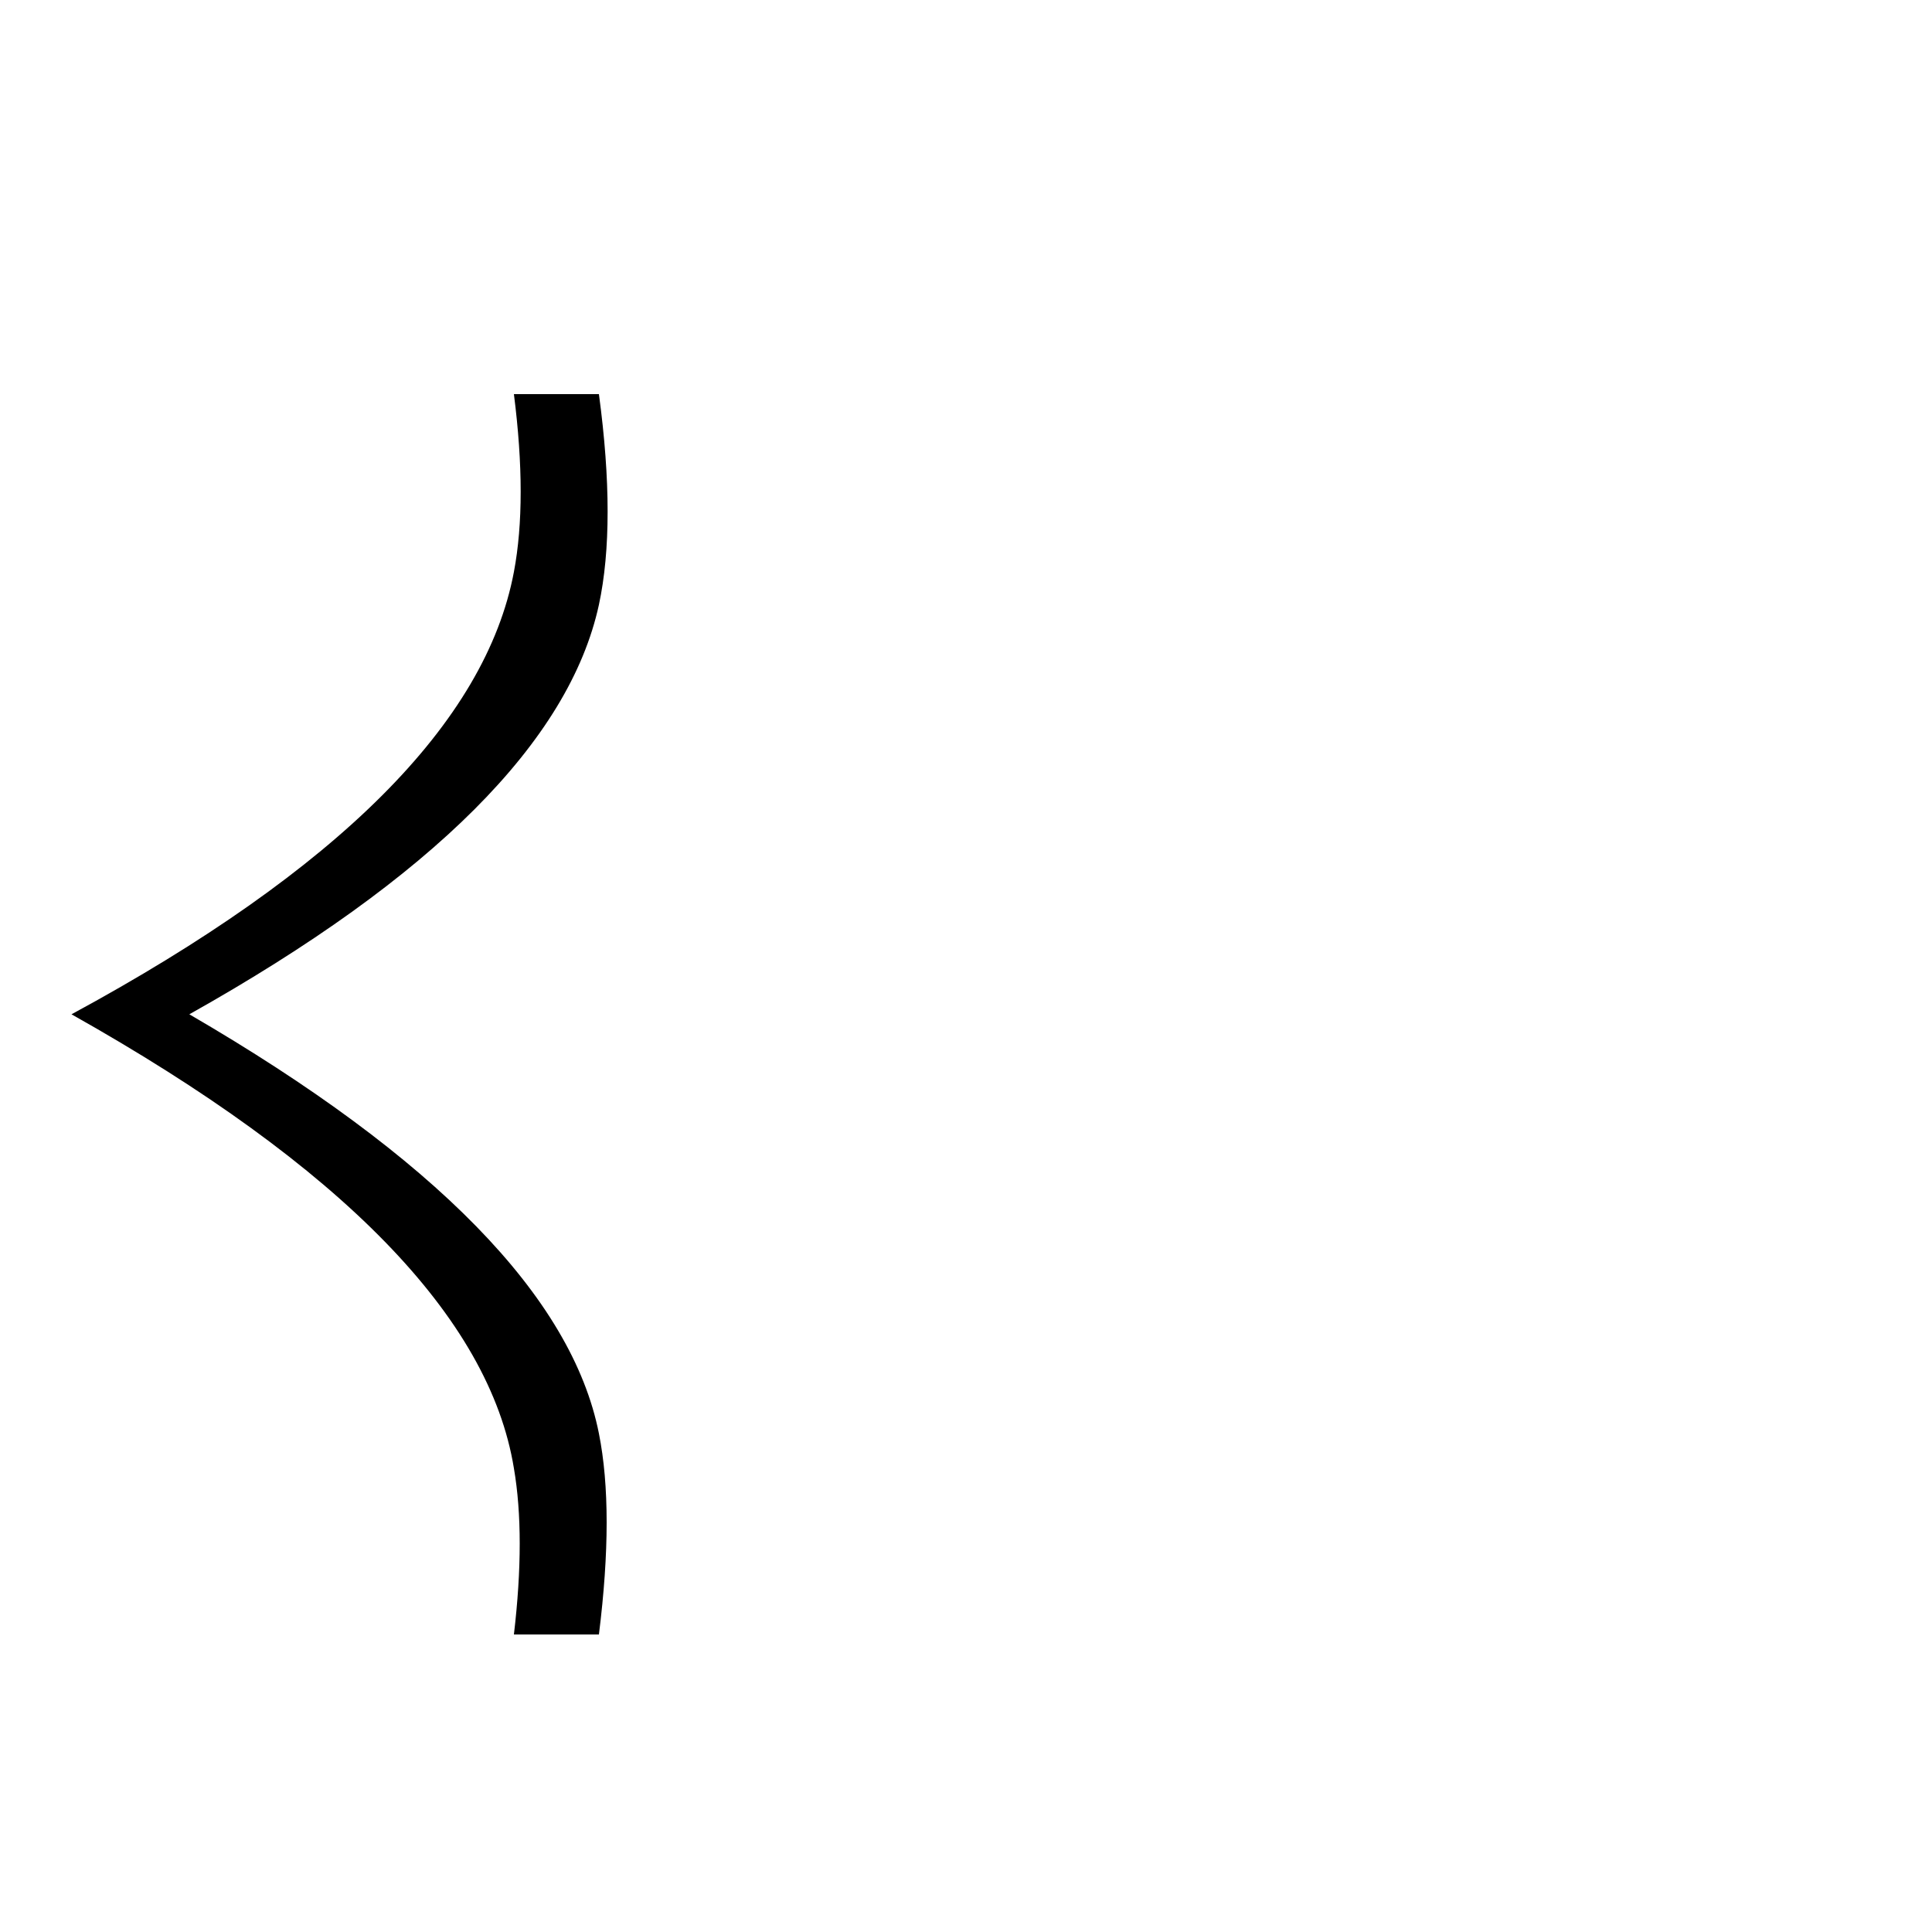
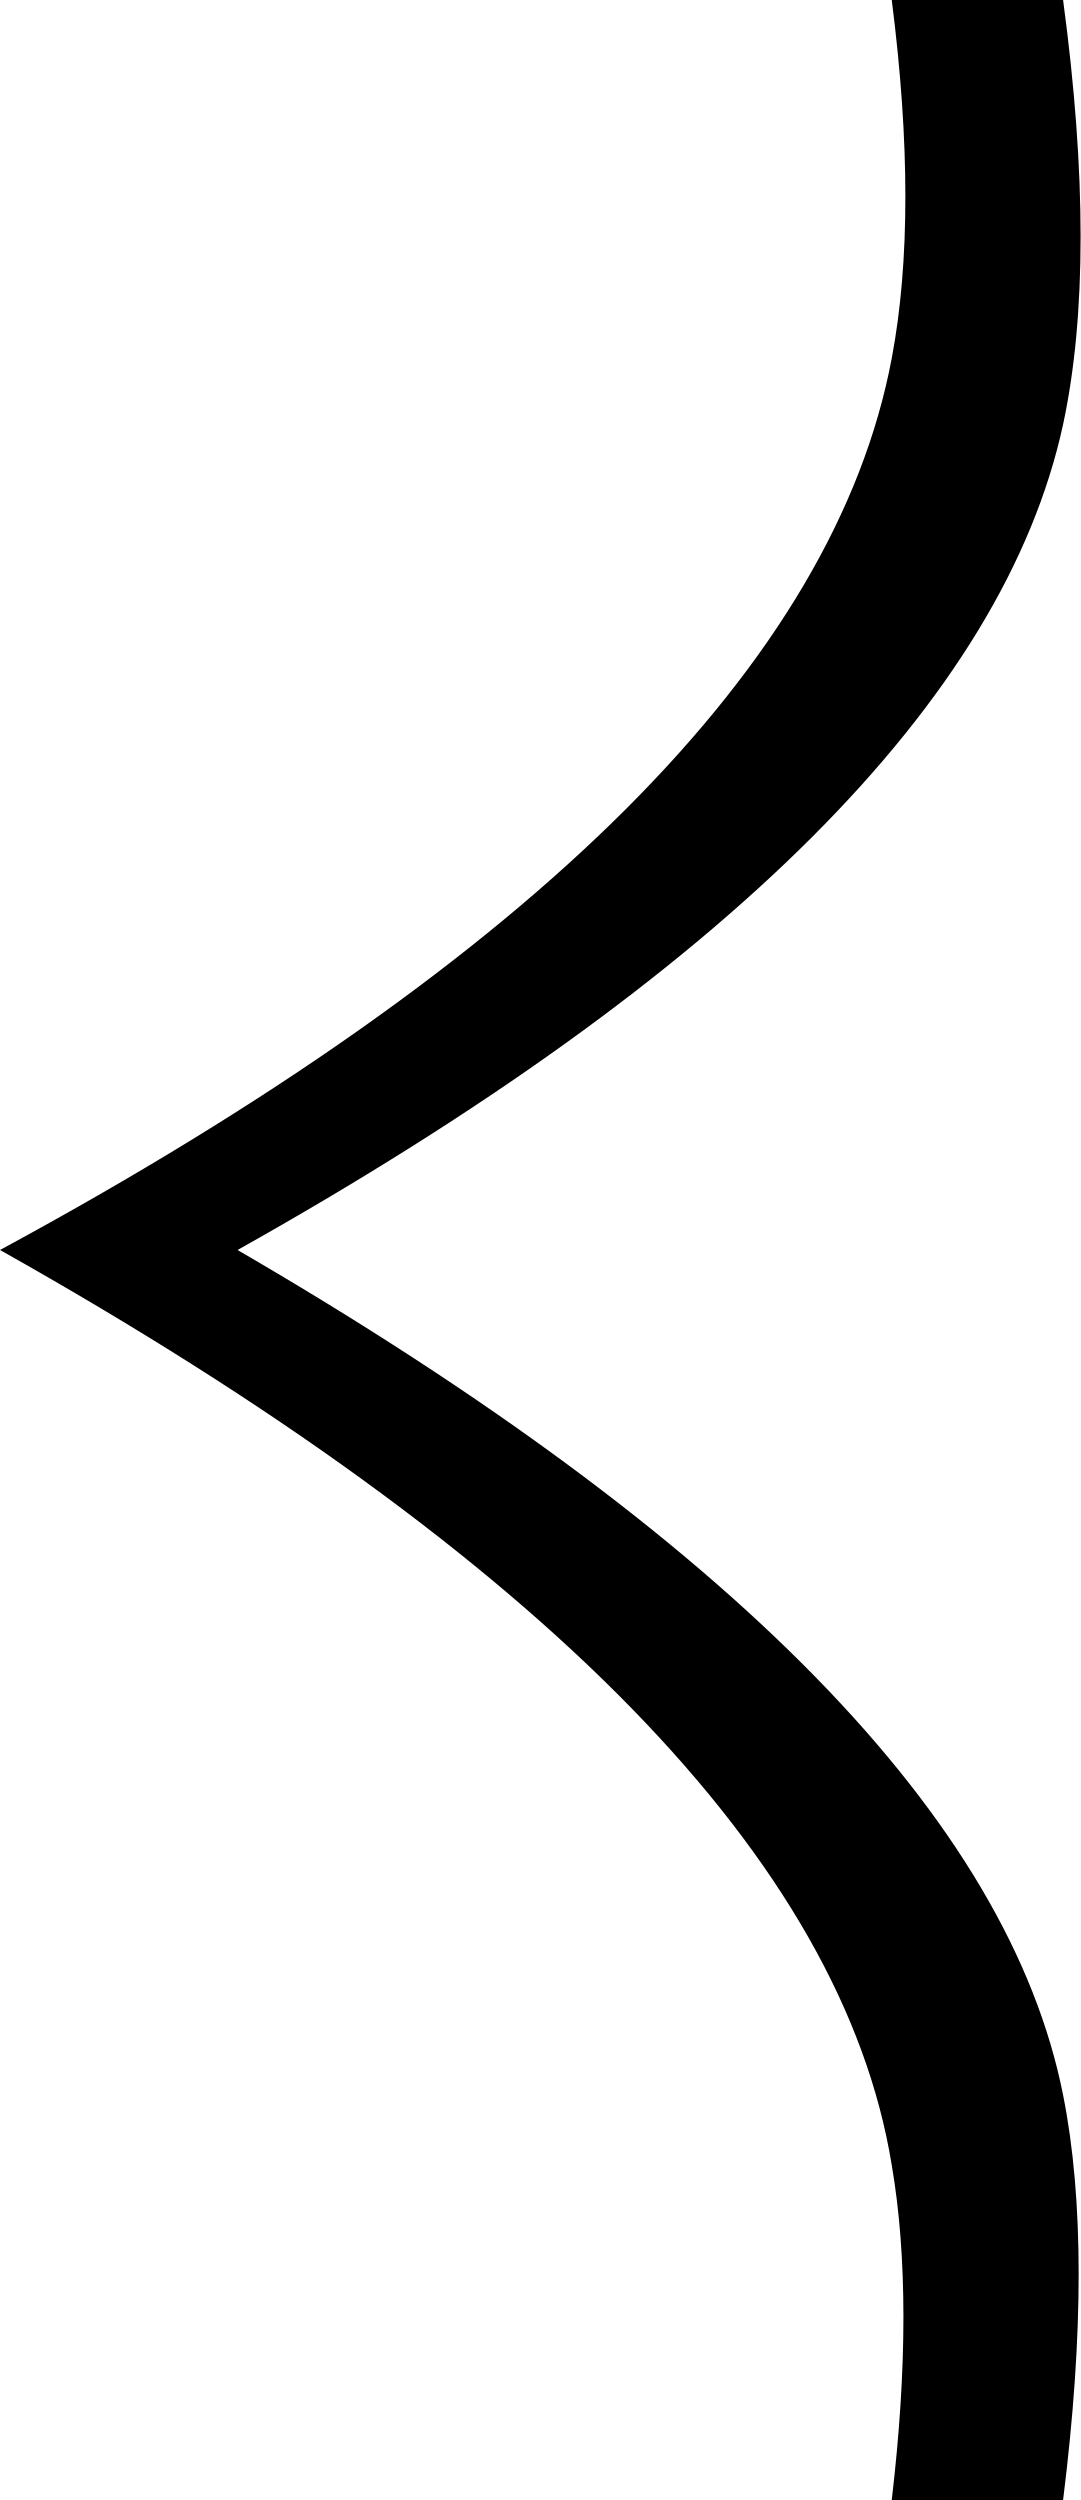
- <svg xmlns="http://www.w3.org/2000/svg" version="1.1" width="100" height="100" viewBox="0 -200 1000 1000" id="svg3085">
+ <svg xmlns="http://www.w3.org/2000/svg" version="1.1" width="27.75" height="64.2" viewBox="0 -200 277.5 642" id="svg3085">
  <defs id="defs3093" />
-   <g transform="matrix(1,0,0,-1,0,800)" id="g3087">
+   <g transform="matrix(1,0,0,-1,-37,596)" id="g3087">
    <path d="m 310,154 h -44 q 6,51 0,86 -19,117 -229,235 207,112 229,229 7,37 0,92 h 44 q 9,-67 0,-109 Q 287,581 98,475 289,364 310,258 q 8,-40 0,-104 z" id="path3089" style="fill:currentColor" />
  </g>
</svg>
